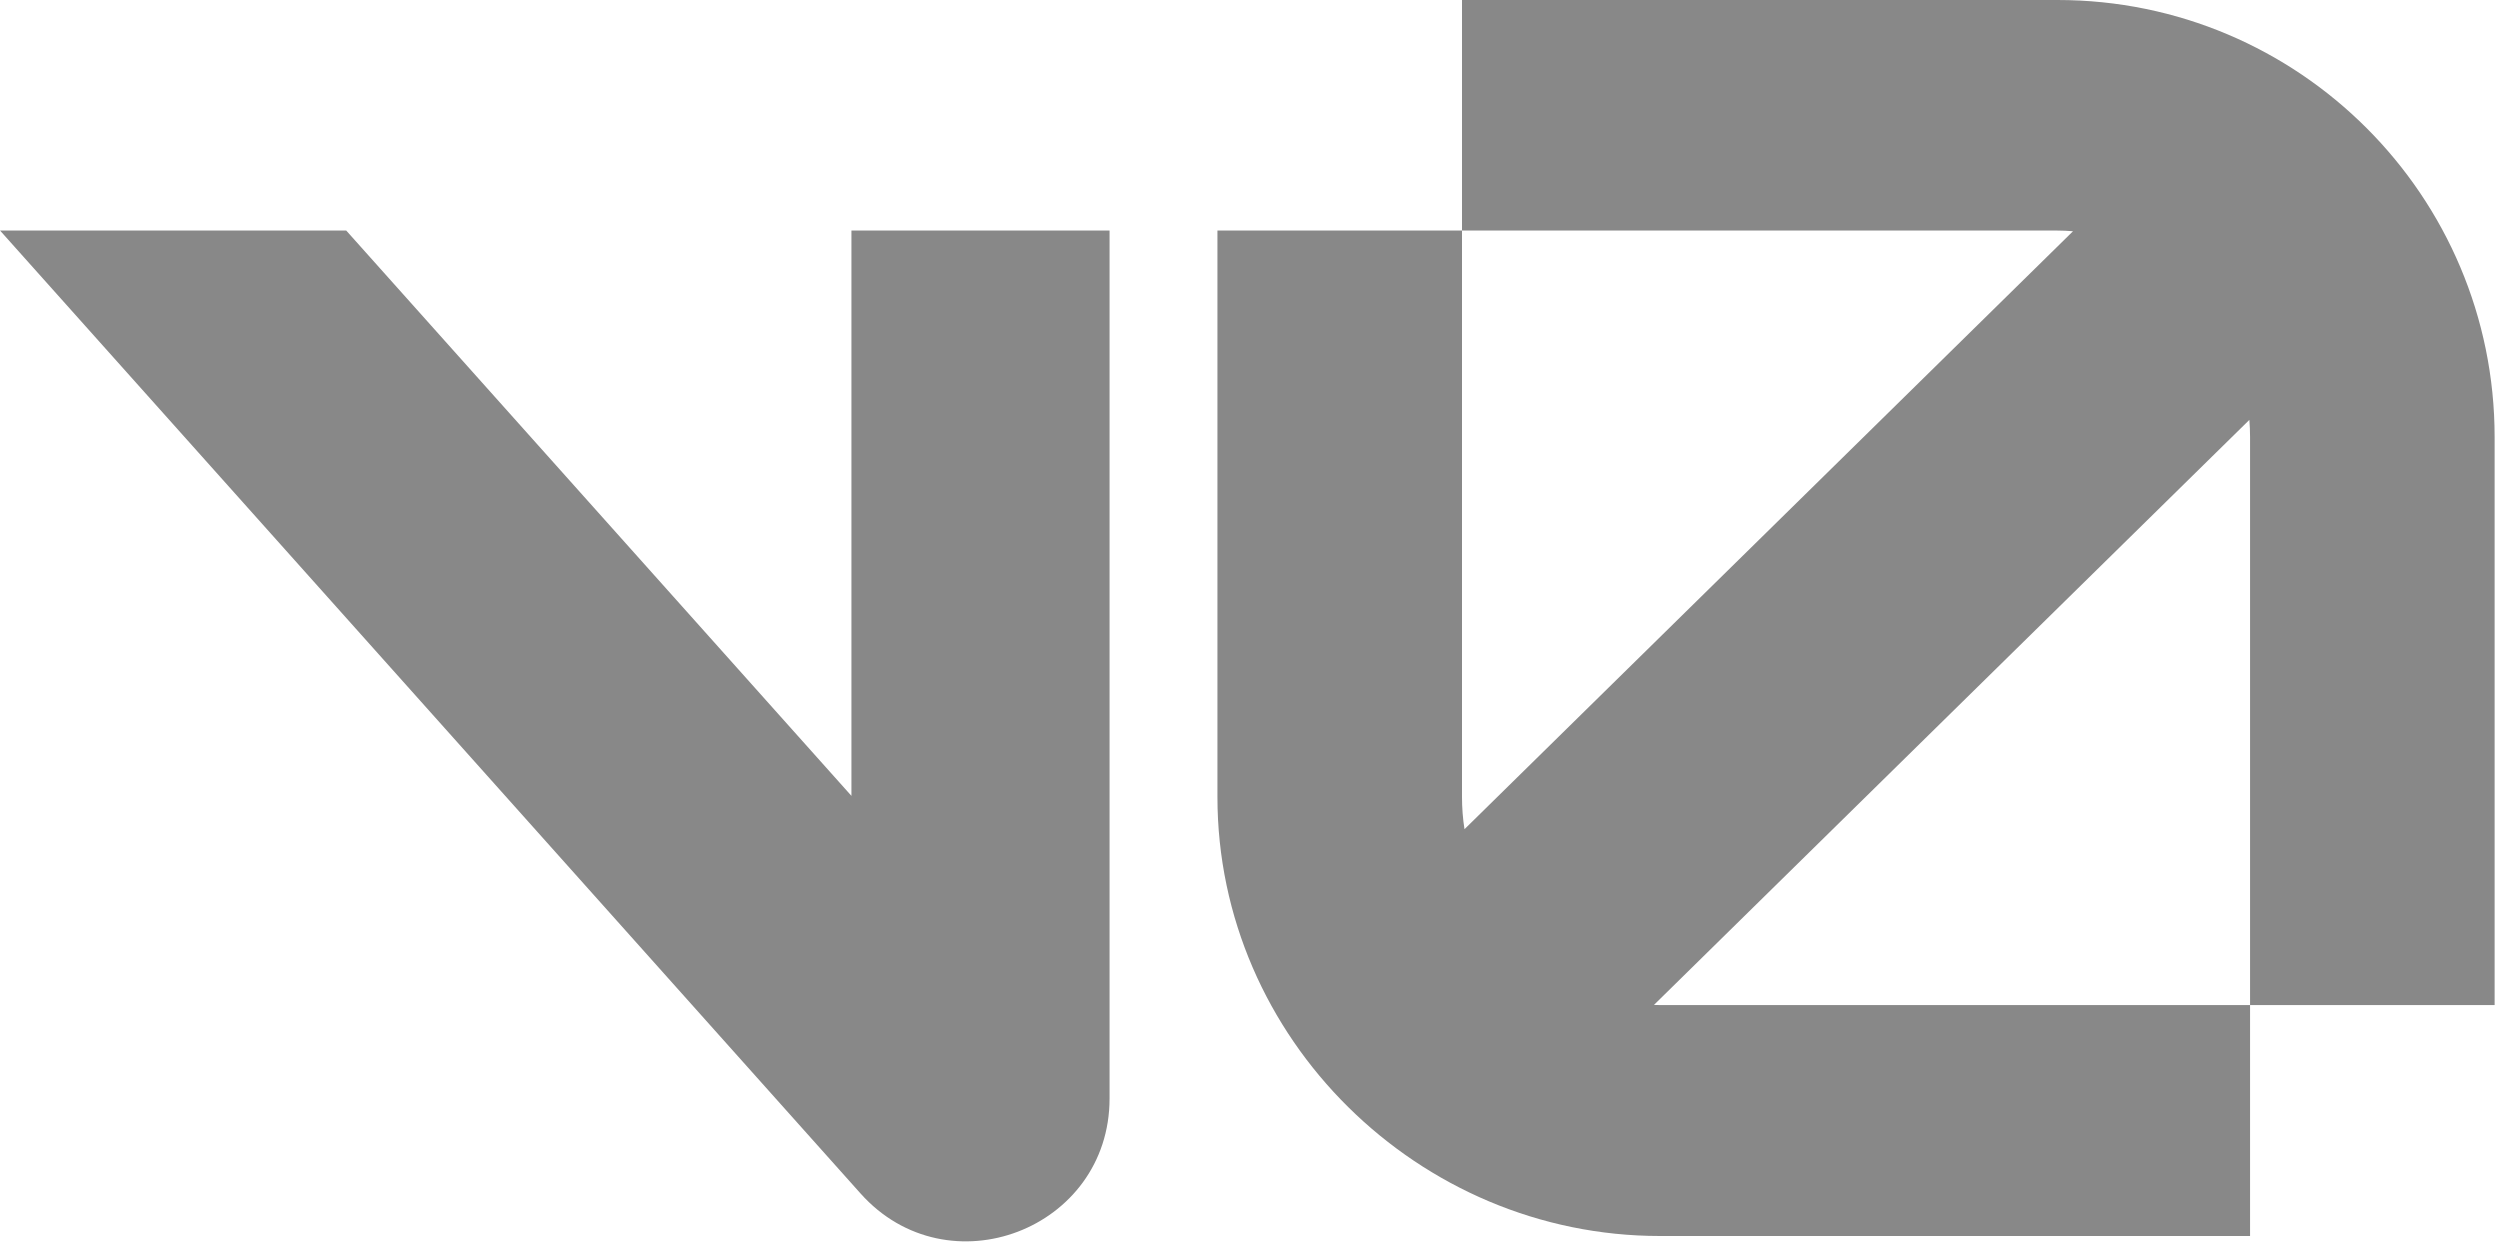
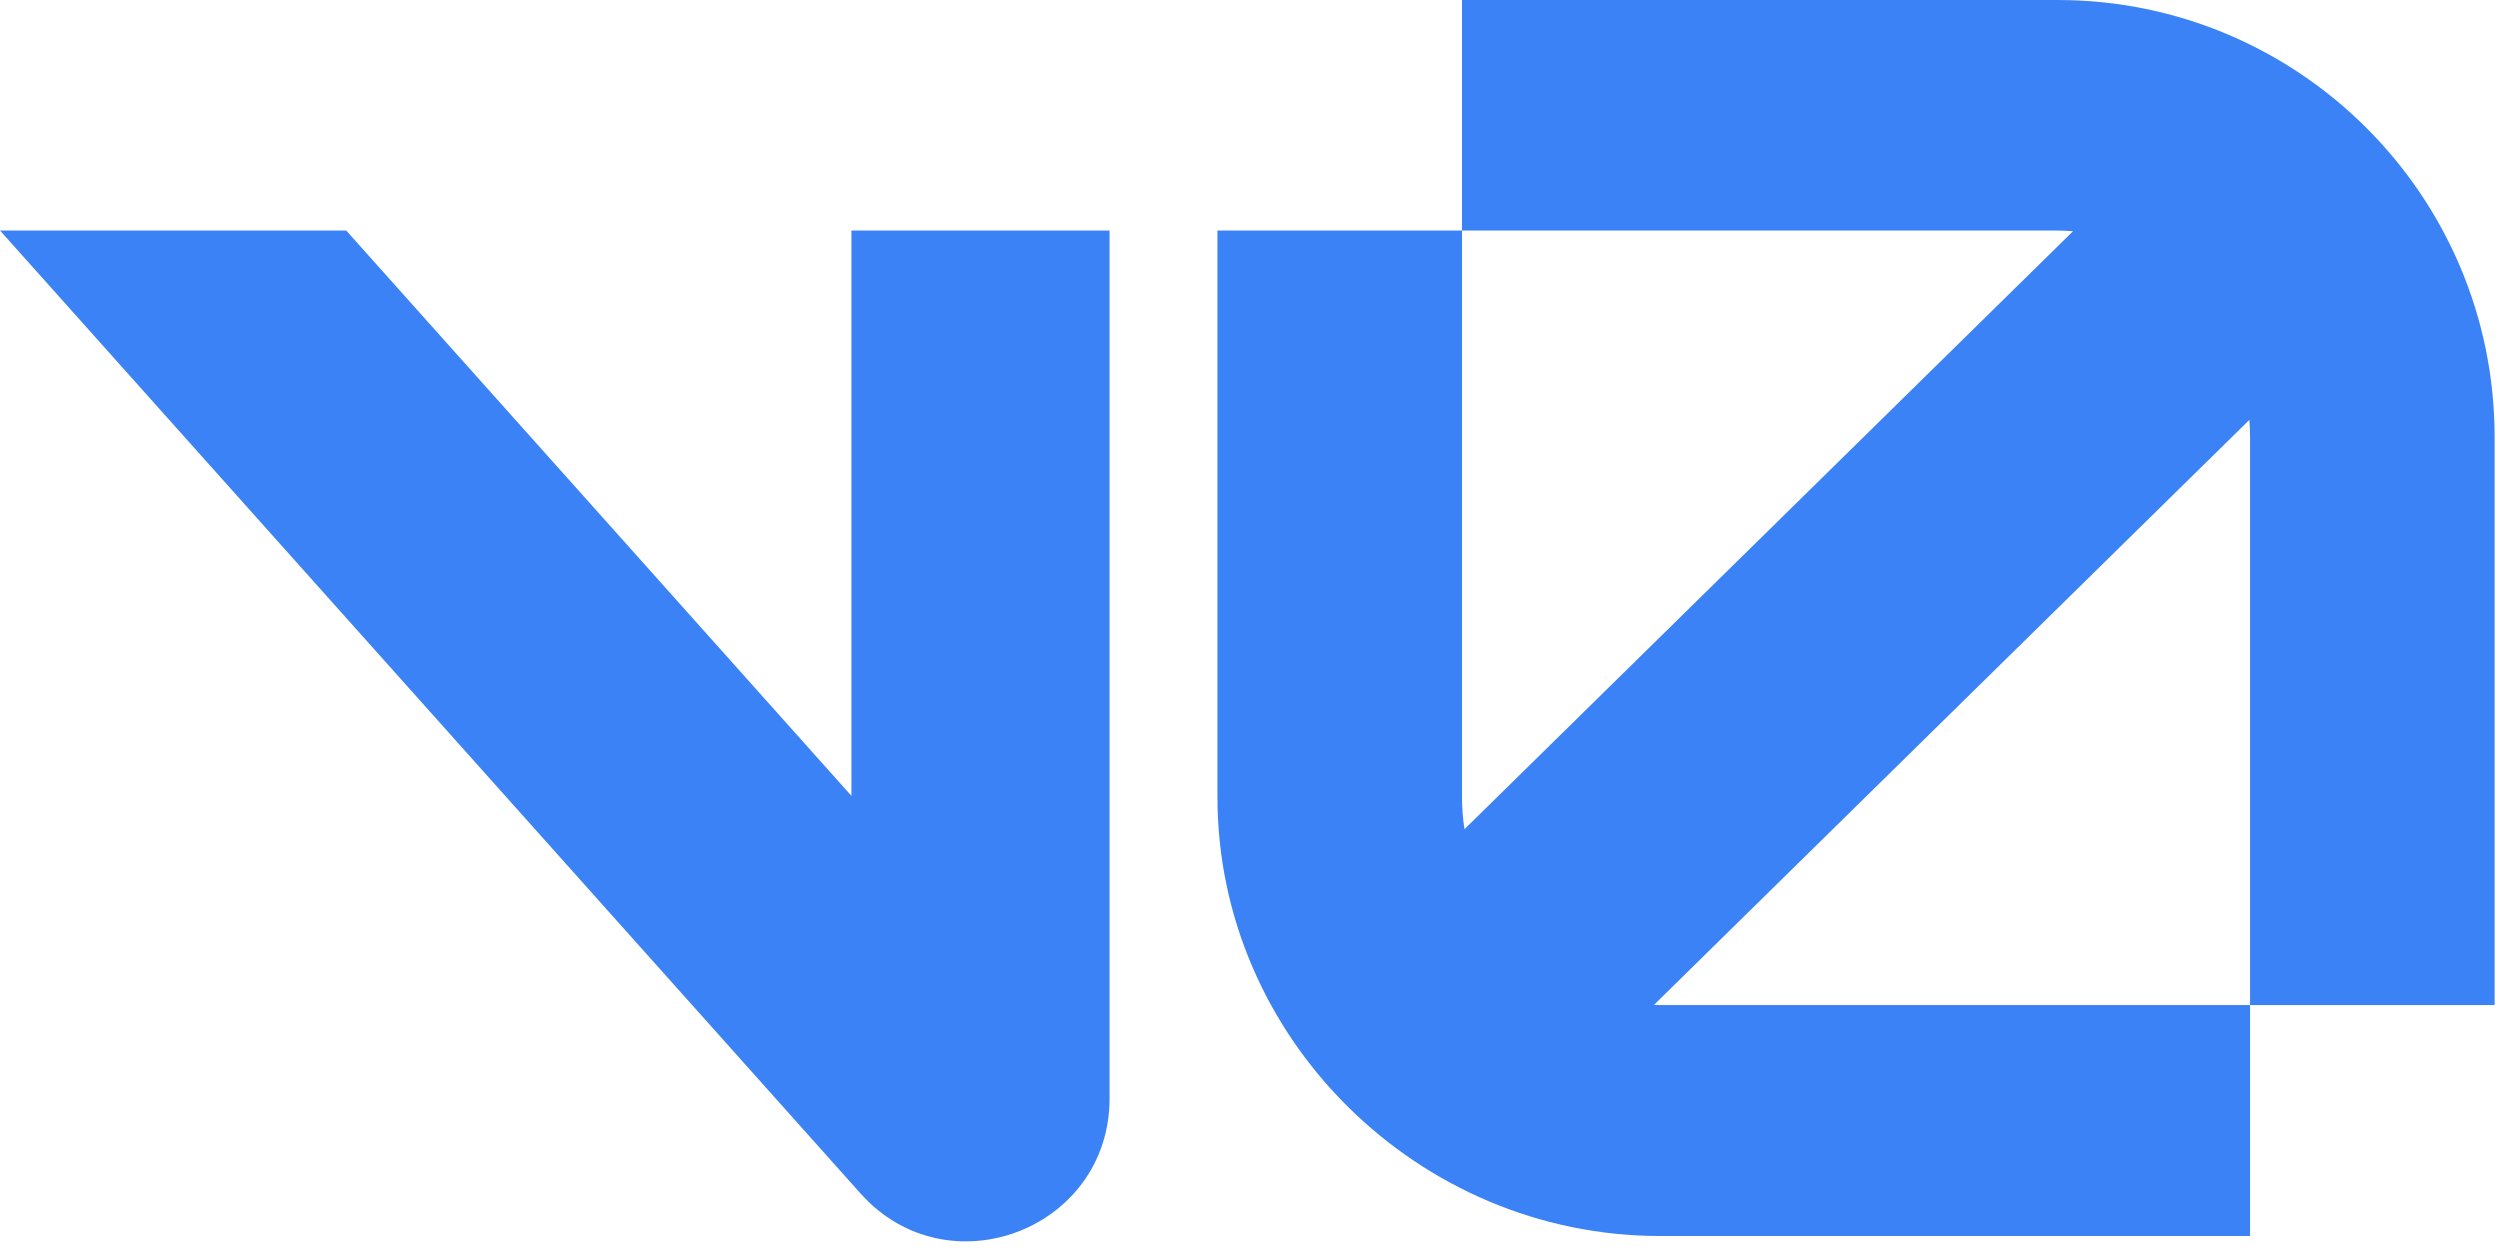
<svg xmlns="http://www.w3.org/2000/svg" width="40" viewBox="0 0 40 20" fill="none" class="text-pink">
-   <path d="M23.392 0H32.919C36.782 0 39.914 3.132 39.914 6.995V16.081H36.001V6.995C36.001 6.902 35.997 6.809 35.99 6.718L26.463 16.079C26.495 16.08 26.527 16.081 26.559 16.081H36.001V19.776H26.559C22.696 19.776 19.479 16.614 19.479 12.751V3.689H23.392V12.751C23.392 12.925 23.405 13.098 23.432 13.267L33.168 3.7C33.086 3.693 33.003 3.689 32.919 3.689H23.392V0Z" fill="#888" />
-   <path d="M13.769 19.096L0 3.688H5.539L13.623 12.734V3.688H17.753V17.575C17.753 19.671 15.165 20.658 13.769 19.096Z" fill="#888" />
+   <path d="M23.392 0H32.919C36.782 0 39.914 3.132 39.914 6.995V16.081H36.001V6.995C36.001 6.902 35.997 6.809 35.99 6.718L26.463 16.079C26.495 16.08 26.527 16.081 26.559 16.081H36.001V19.776H26.559C22.696 19.776 19.479 16.614 19.479 12.751V3.689H23.392V12.751C23.392 12.925 23.405 13.098 23.432 13.267L33.168 3.7C33.086 3.693 33.003 3.689 32.919 3.689H23.392V0Z" fill="#3b82f6" />
+   <path d="M13.769 19.096L0 3.688H5.539L13.623 12.734V3.688H17.753V17.575C17.753 19.671 15.165 20.658 13.769 19.096Z" fill="#3b82f6" />
</svg>
